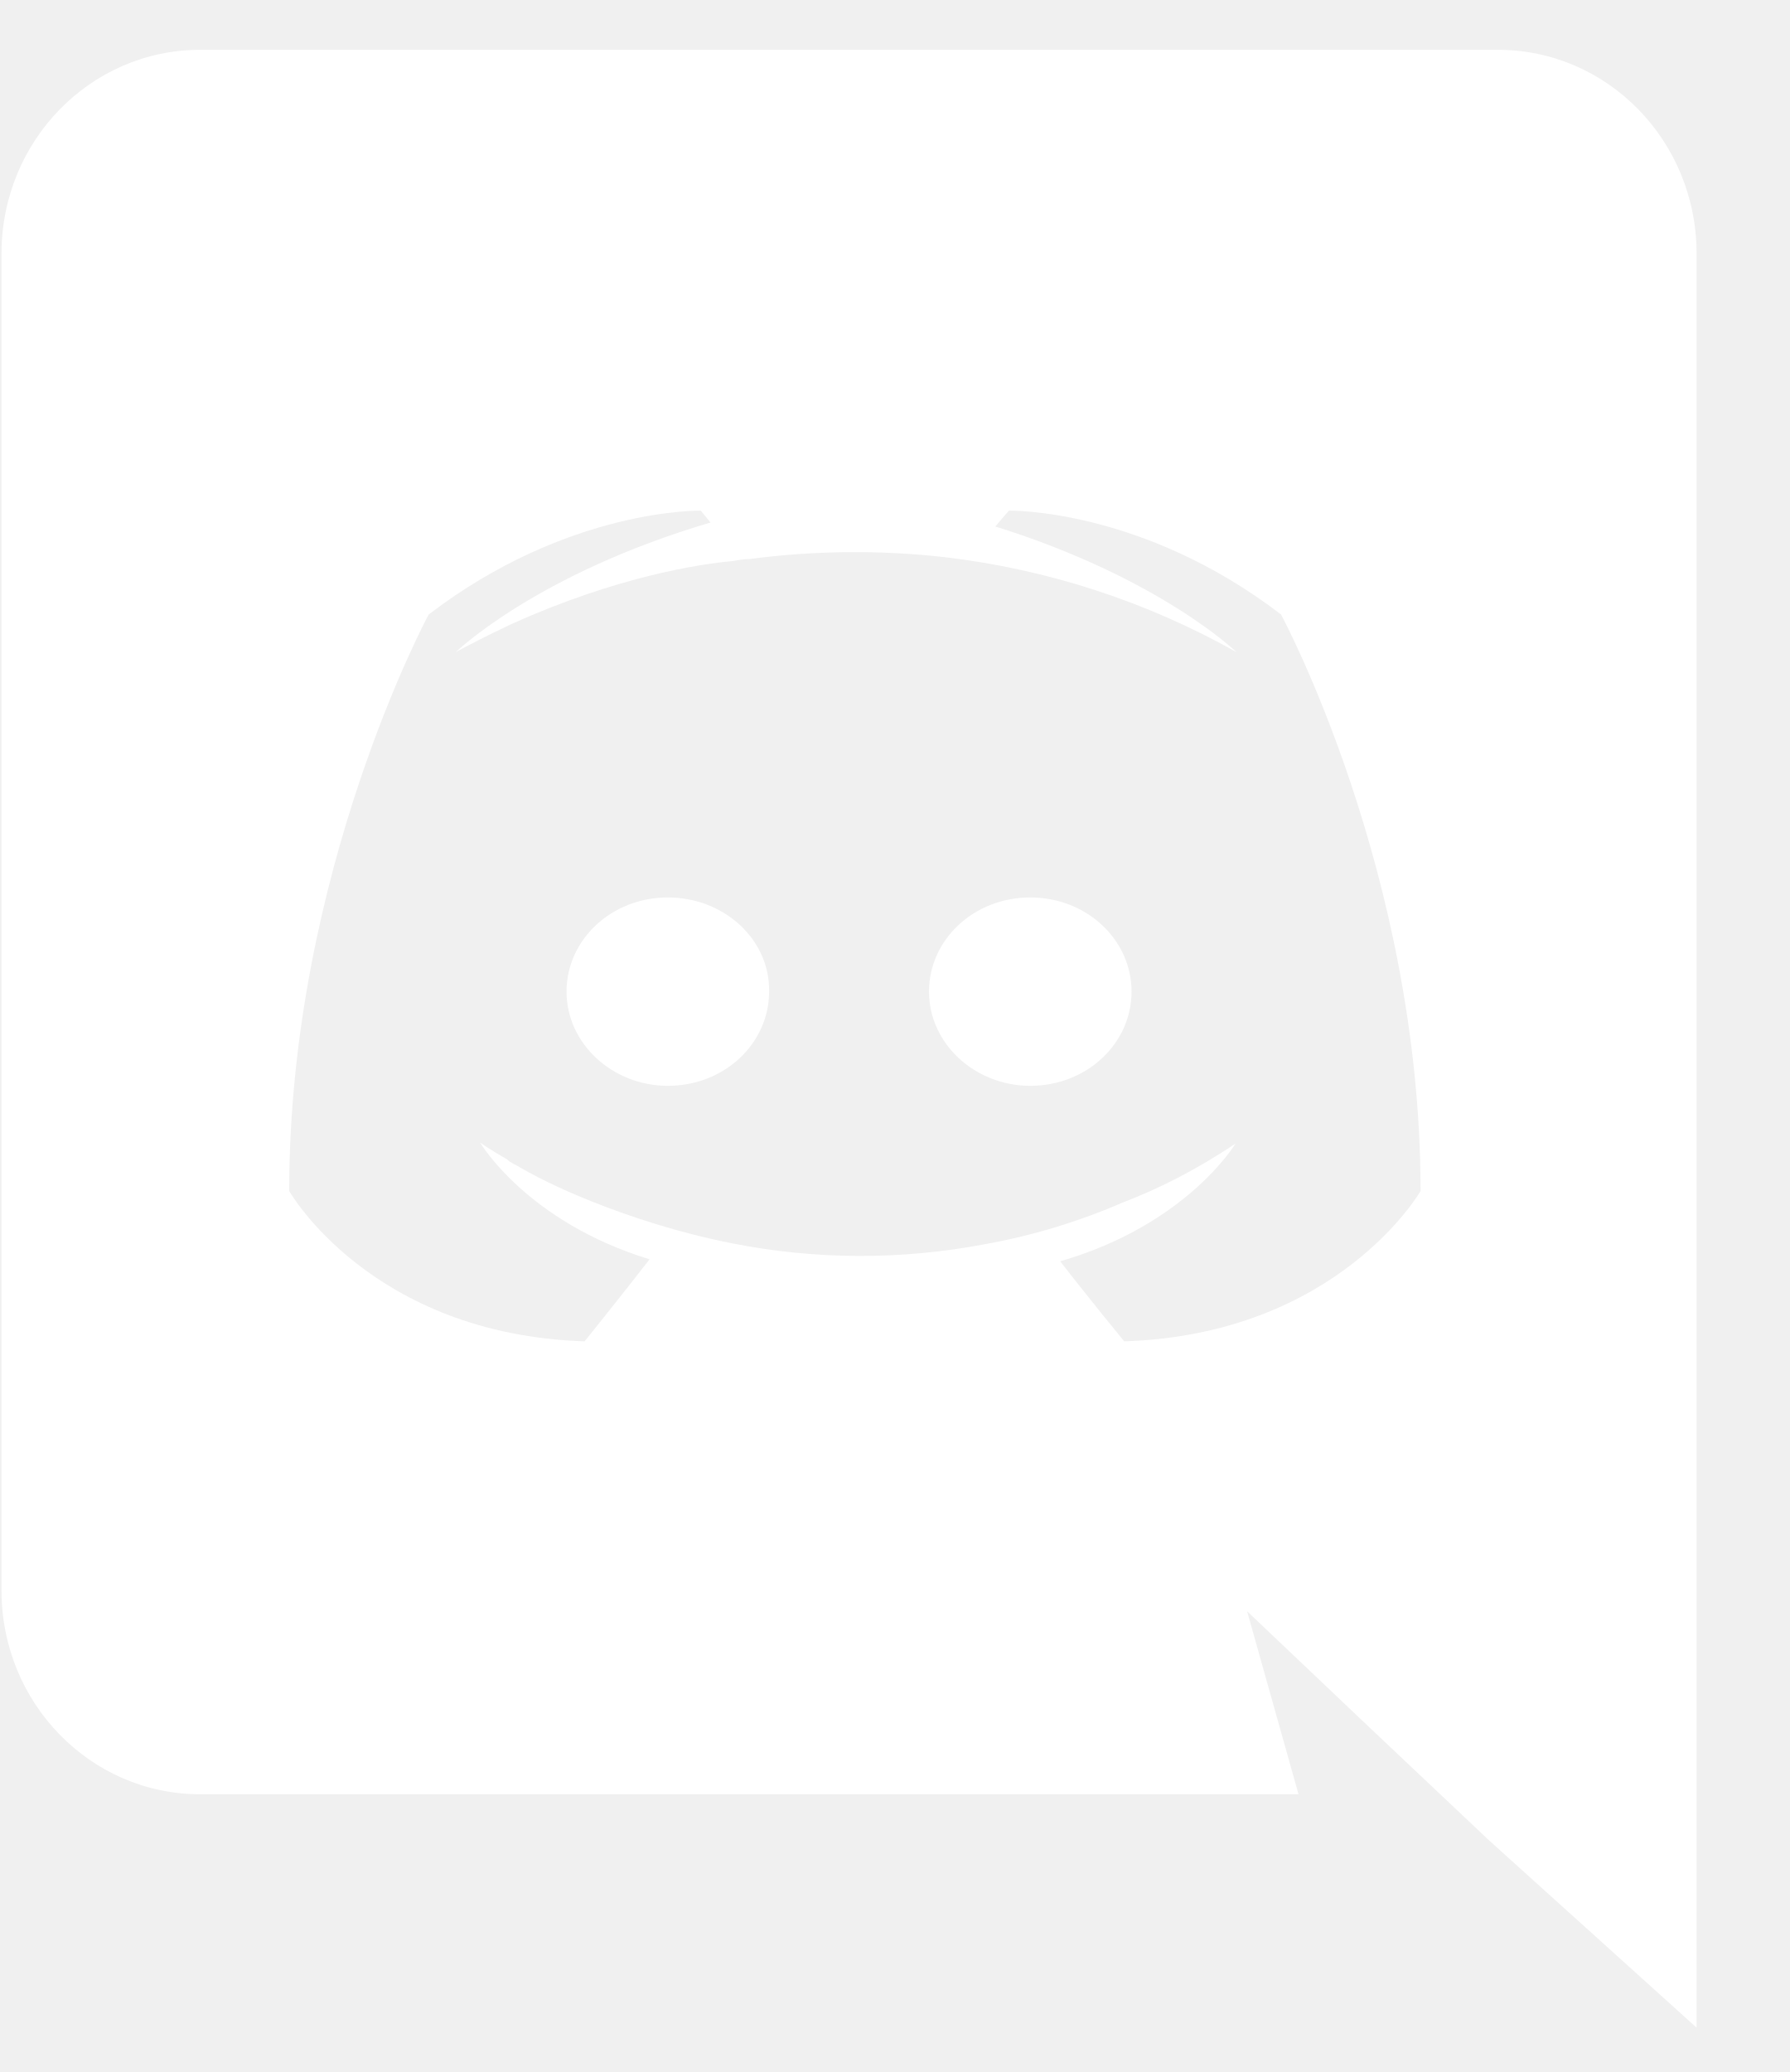
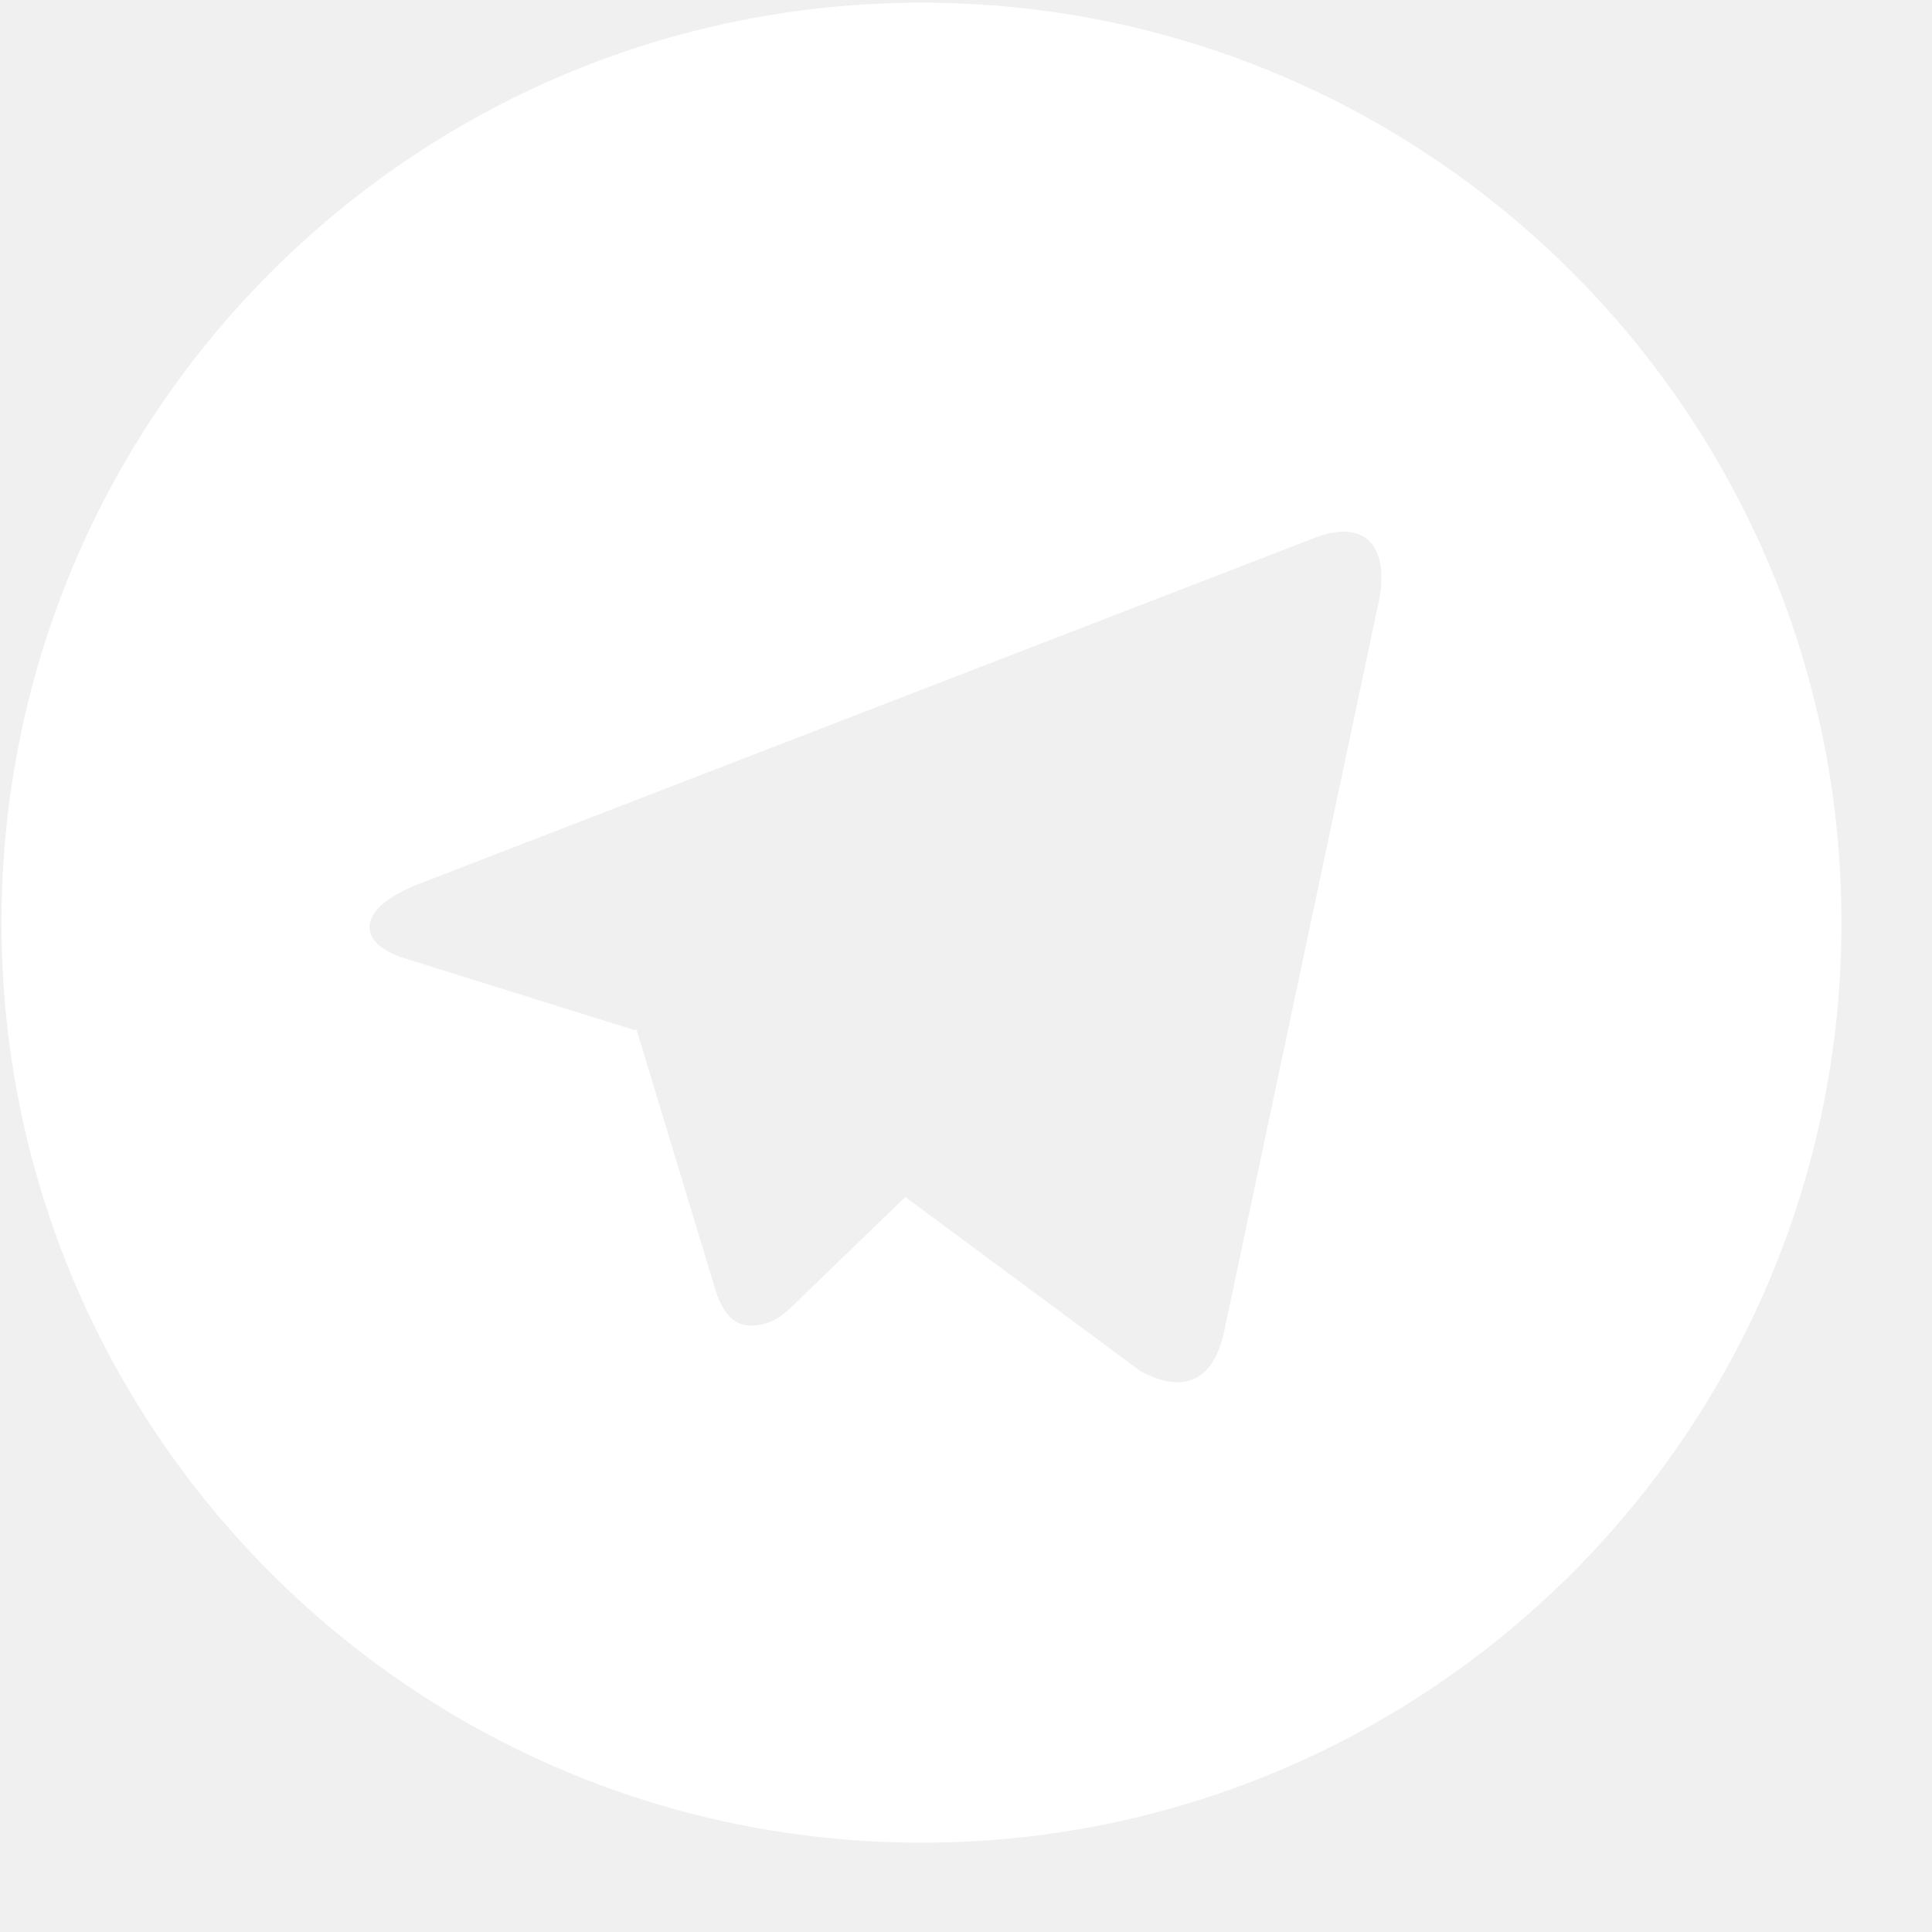
- <svg xmlns="http://www.w3.org/2000/svg" width="19" height="22" viewBox="0 0 19 22" fill="none">
-   <path d="M7.092 9.529C7.692 9.529 8.178 9.979 8.167 10.529C8.167 11.079 7.693 11.529 7.092 11.529C6.502 11.529 6.016 11.079 6.016 10.529C6.016 9.979 6.491 9.529 7.092 9.529ZM10.94 9.529C11.541 9.529 12.016 9.979 12.016 10.529C12.016 11.079 11.541 11.529 10.94 11.529C10.35 11.529 9.865 11.079 9.865 10.529C9.865 9.979 10.339 9.529 10.94 9.529ZM15.907 0.529C17.07 0.529 18.016 1.495 18.016 2.692V21.529L15.805 19.534L14.56 18.358L13.243 17.108L13.789 19.051H2.125C0.962 19.051 0.016 18.085 0.016 16.888V2.692C0.016 1.495 0.962 0.529 2.125 0.529H15.906H15.907ZM11.937 14.242C14.21 14.169 15.085 12.646 15.085 12.646C15.085 9.265 13.603 6.524 13.603 6.524C12.123 5.391 10.713 5.422 10.713 5.422L10.569 5.59C12.318 6.136 13.13 6.924 13.13 6.924C12.175 6.386 11.122 6.044 10.034 5.916C9.343 5.838 8.646 5.845 7.957 5.936C7.895 5.936 7.843 5.947 7.782 5.957C7.422 5.989 6.547 6.125 5.447 6.619C5.067 6.797 4.84 6.924 4.84 6.924C4.84 6.924 5.694 6.094 7.545 5.548L7.442 5.422C7.442 5.422 6.033 5.391 4.552 6.525C4.552 6.525 3.071 9.265 3.071 12.646C3.071 12.646 3.935 14.168 6.208 14.242C6.208 14.242 6.588 13.77 6.898 13.371C5.591 12.971 5.098 12.131 5.098 12.131C5.098 12.131 5.2 12.205 5.385 12.31C5.395 12.32 5.405 12.331 5.426 12.341C5.457 12.363 5.488 12.373 5.519 12.394C5.776 12.541 6.033 12.656 6.269 12.751C6.691 12.919 7.195 13.087 7.782 13.203C8.661 13.376 9.565 13.379 10.446 13.213C10.959 13.122 11.459 12.97 11.937 12.762C12.297 12.625 12.698 12.425 13.12 12.142C13.12 12.142 12.606 13.003 11.258 13.392C11.567 13.791 11.938 14.242 11.938 14.242H11.937Z" fill="white" />
+ <svg xmlns="http://www.w3.org/2000/svg" width="21" height="21" viewBox="0 0 21 21" fill="none">
+   <path d="M10.016 20.029C4.493 20.029 0.016 15.552 0.016 10.029C0.016 4.506 4.493 0.029 10.016 0.029C15.539 0.029 20.016 4.506 20.016 10.029C20.016 15.552 15.539 20.029 10.016 20.029ZM6.906 11.199L6.919 11.192L7.789 14.062C7.901 14.373 8.055 14.429 8.242 14.403C8.43 14.378 8.529 14.277 8.652 14.159L9.84 13.011L12.39 14.899C12.856 15.156 13.191 15.023 13.307 14.467L14.964 6.645C15.147 5.917 14.827 5.625 14.262 5.857L4.529 9.617C3.865 9.883 3.869 10.255 4.409 10.42L6.906 11.2V11.199Z" fill="white" />
</svg>
